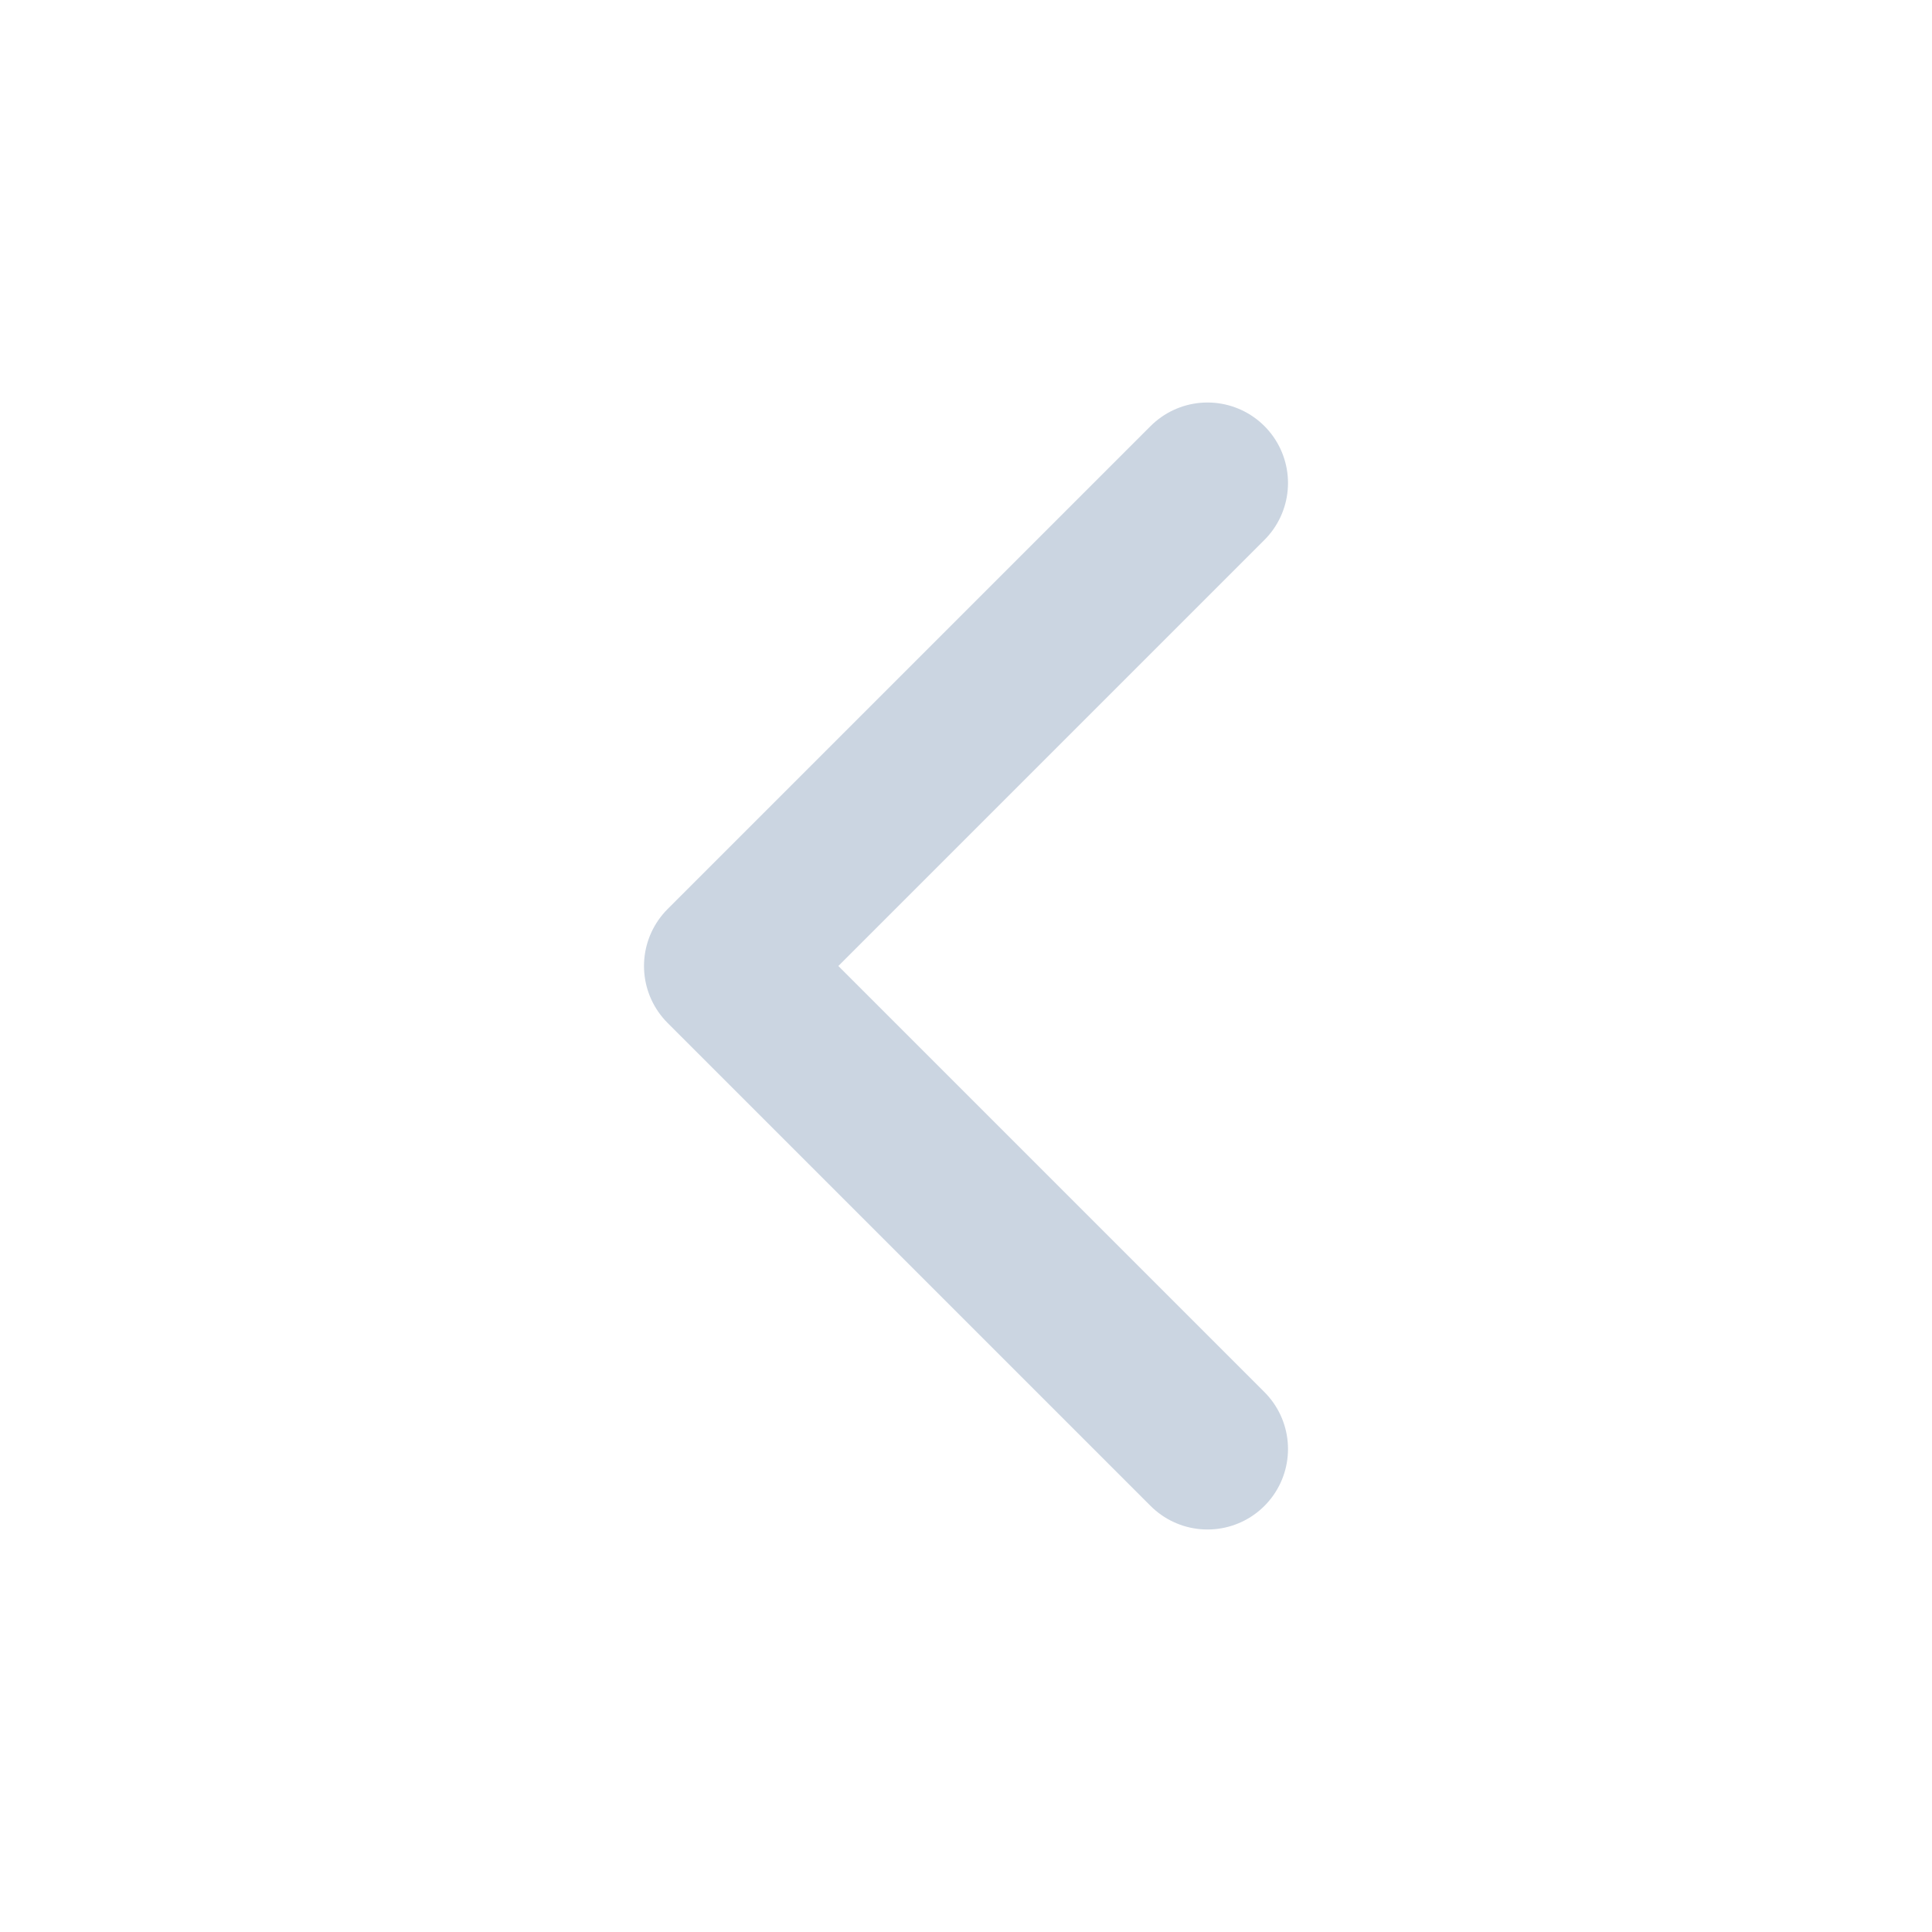
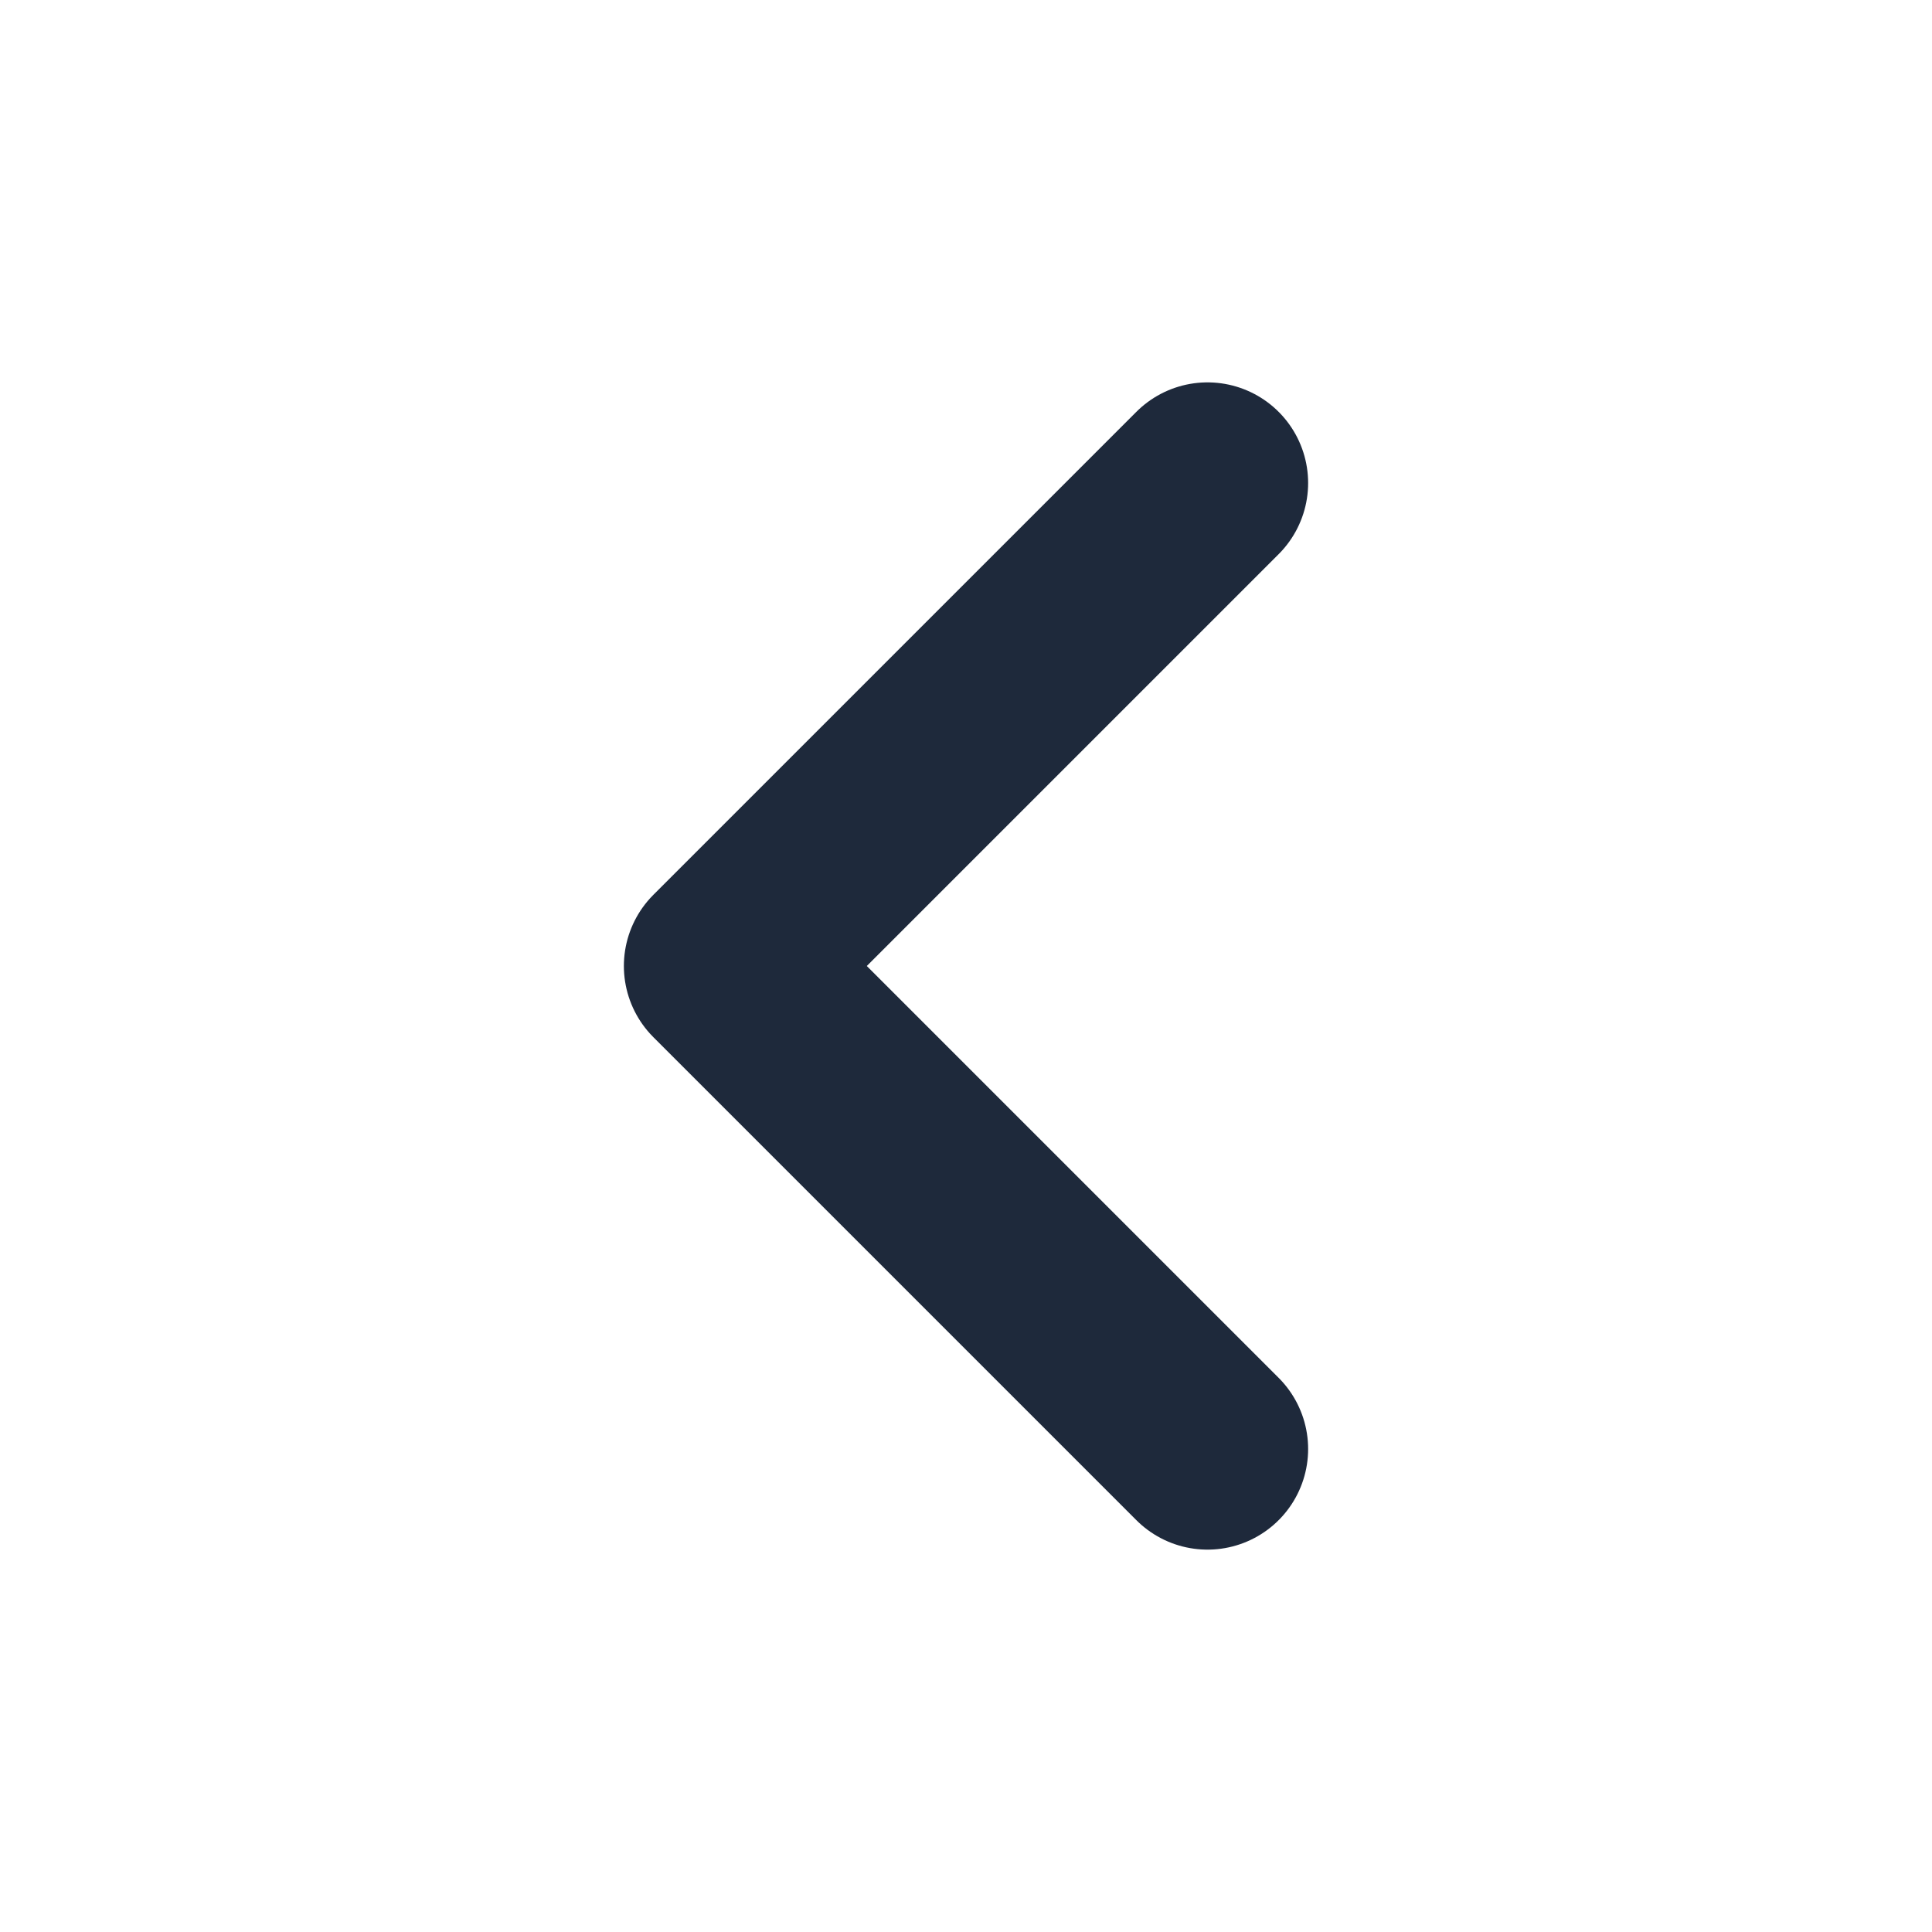
- <svg xmlns="http://www.w3.org/2000/svg" width="24" height="24" viewBox="0 0 24 24" fill="none" stroke="#cbd5e1" stroke-width="2" stroke-linecap="round" stroke-linejoin="round">
+ <svg xmlns="http://www.w3.org/2000/svg" width="24" height="24" viewBox="0 0 24 24" fill="none" stroke="#1e293b" stroke-width="2.5" stroke-linecap="round" stroke-linejoin="round">
  <polyline points="15 18 9 12 15 6" />
</svg>
